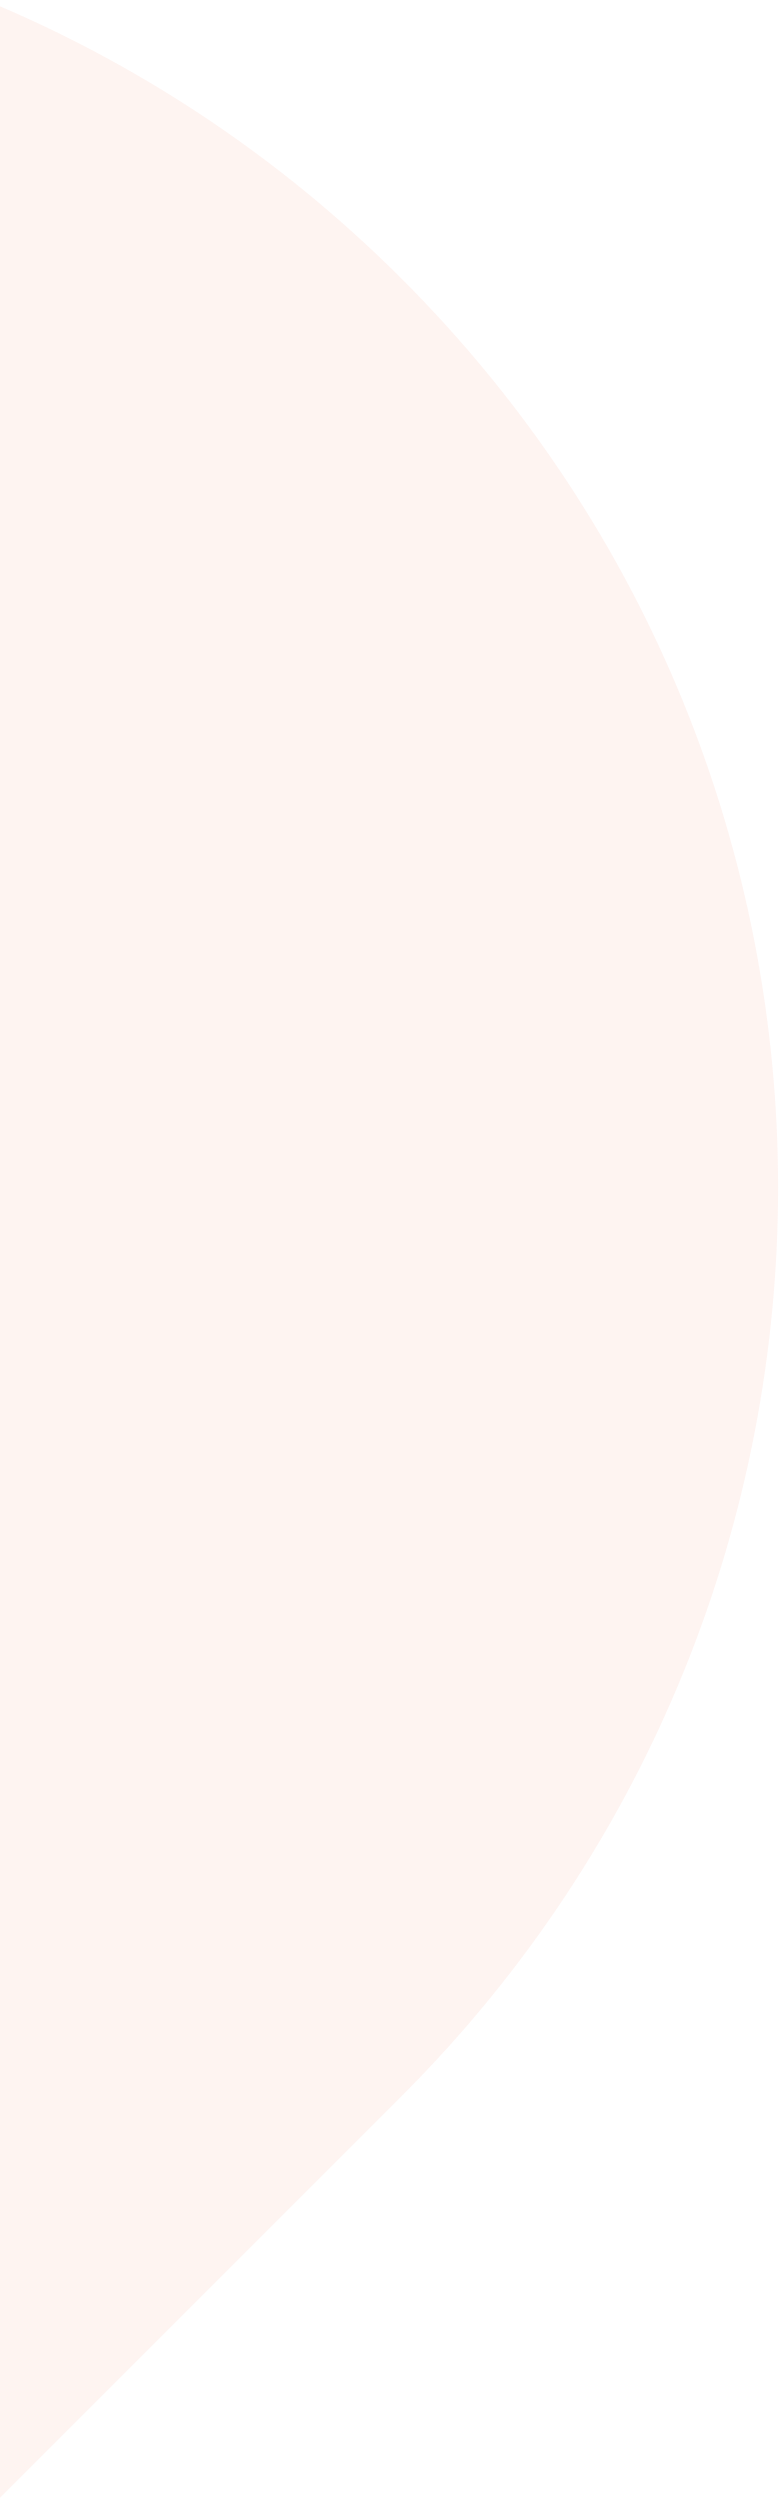
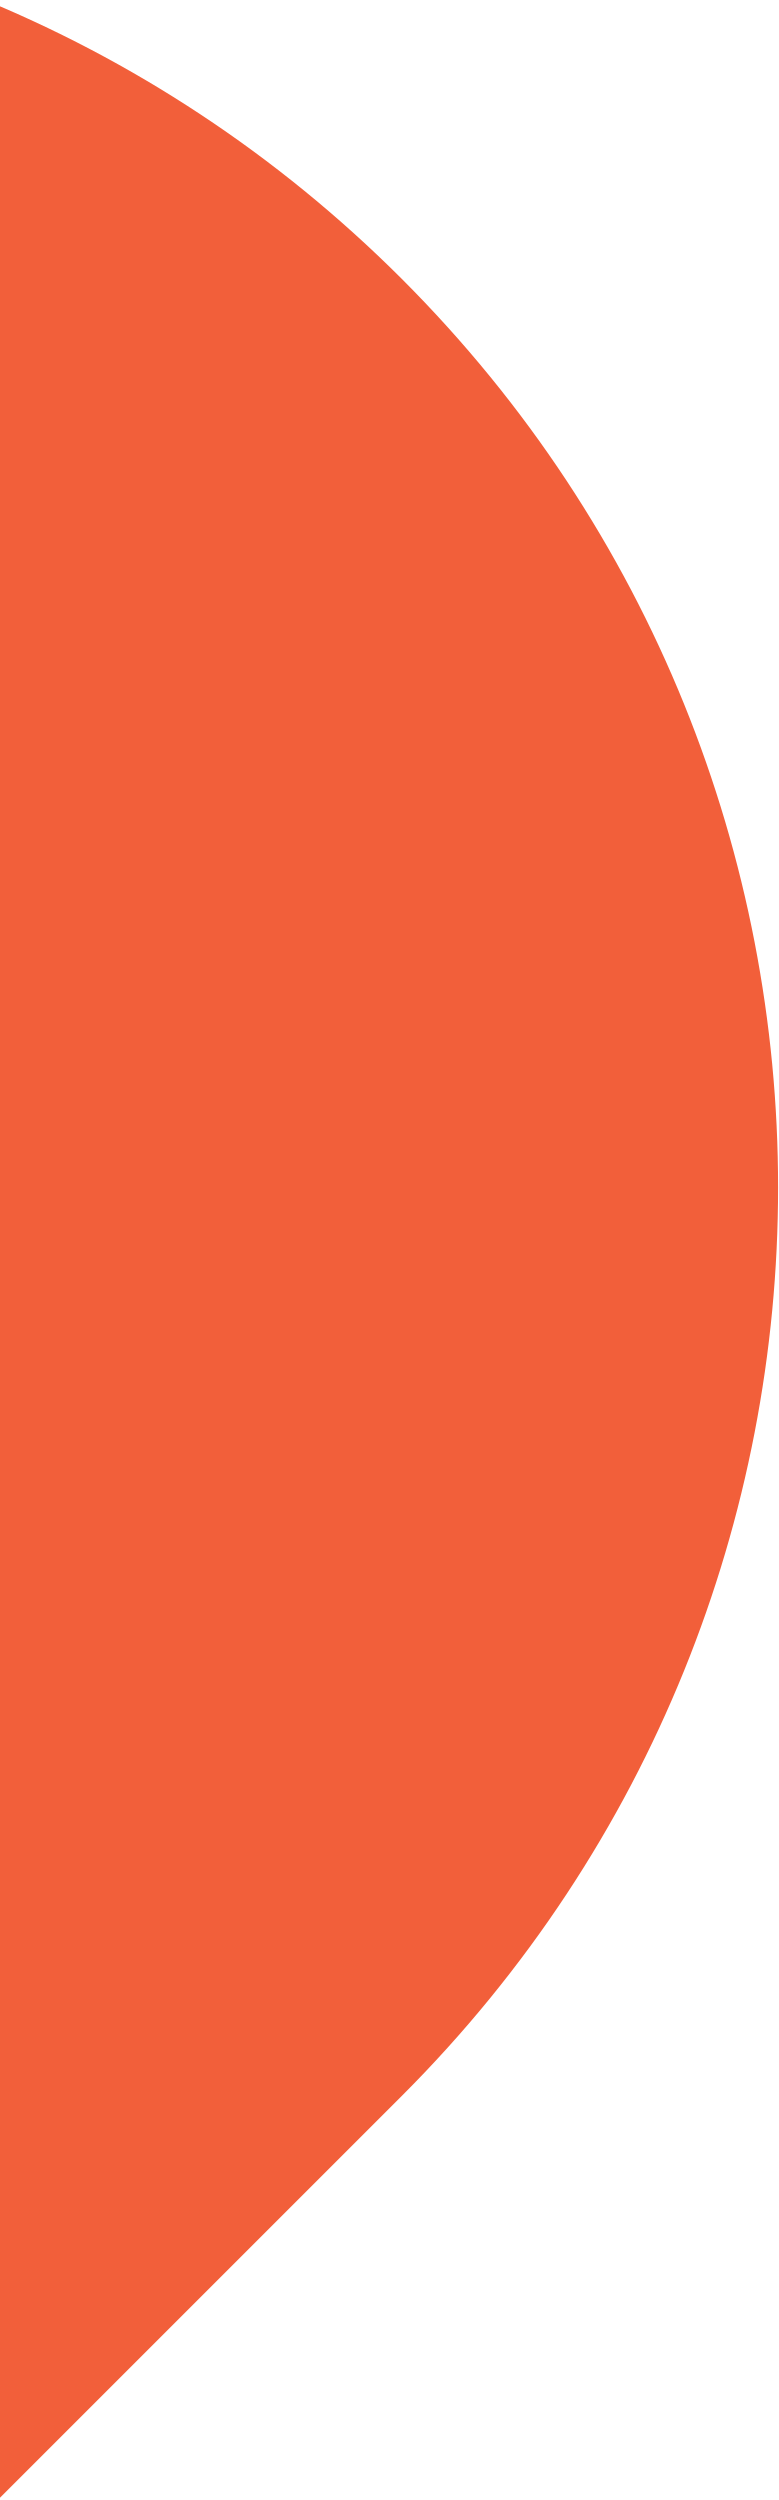
<svg xmlns="http://www.w3.org/2000/svg" width="94" height="302">
-   <rect width="310.431" height="708" x="-357" y="-17" fill="#F25F3A" fill-rule="evenodd" opacity=".071" rx="155.215" transform="scale(1 -1) rotate(-45 -951.398 26.5)" />
+   <rect width="310.431" height="708" x="-357" y="-17" fill="#F25F3A" fill-rule="evenodd" opacity="1" rx="155.215" transform="scale(1 -1) rotate(-45 -951.398 26.5)" />
</svg>
